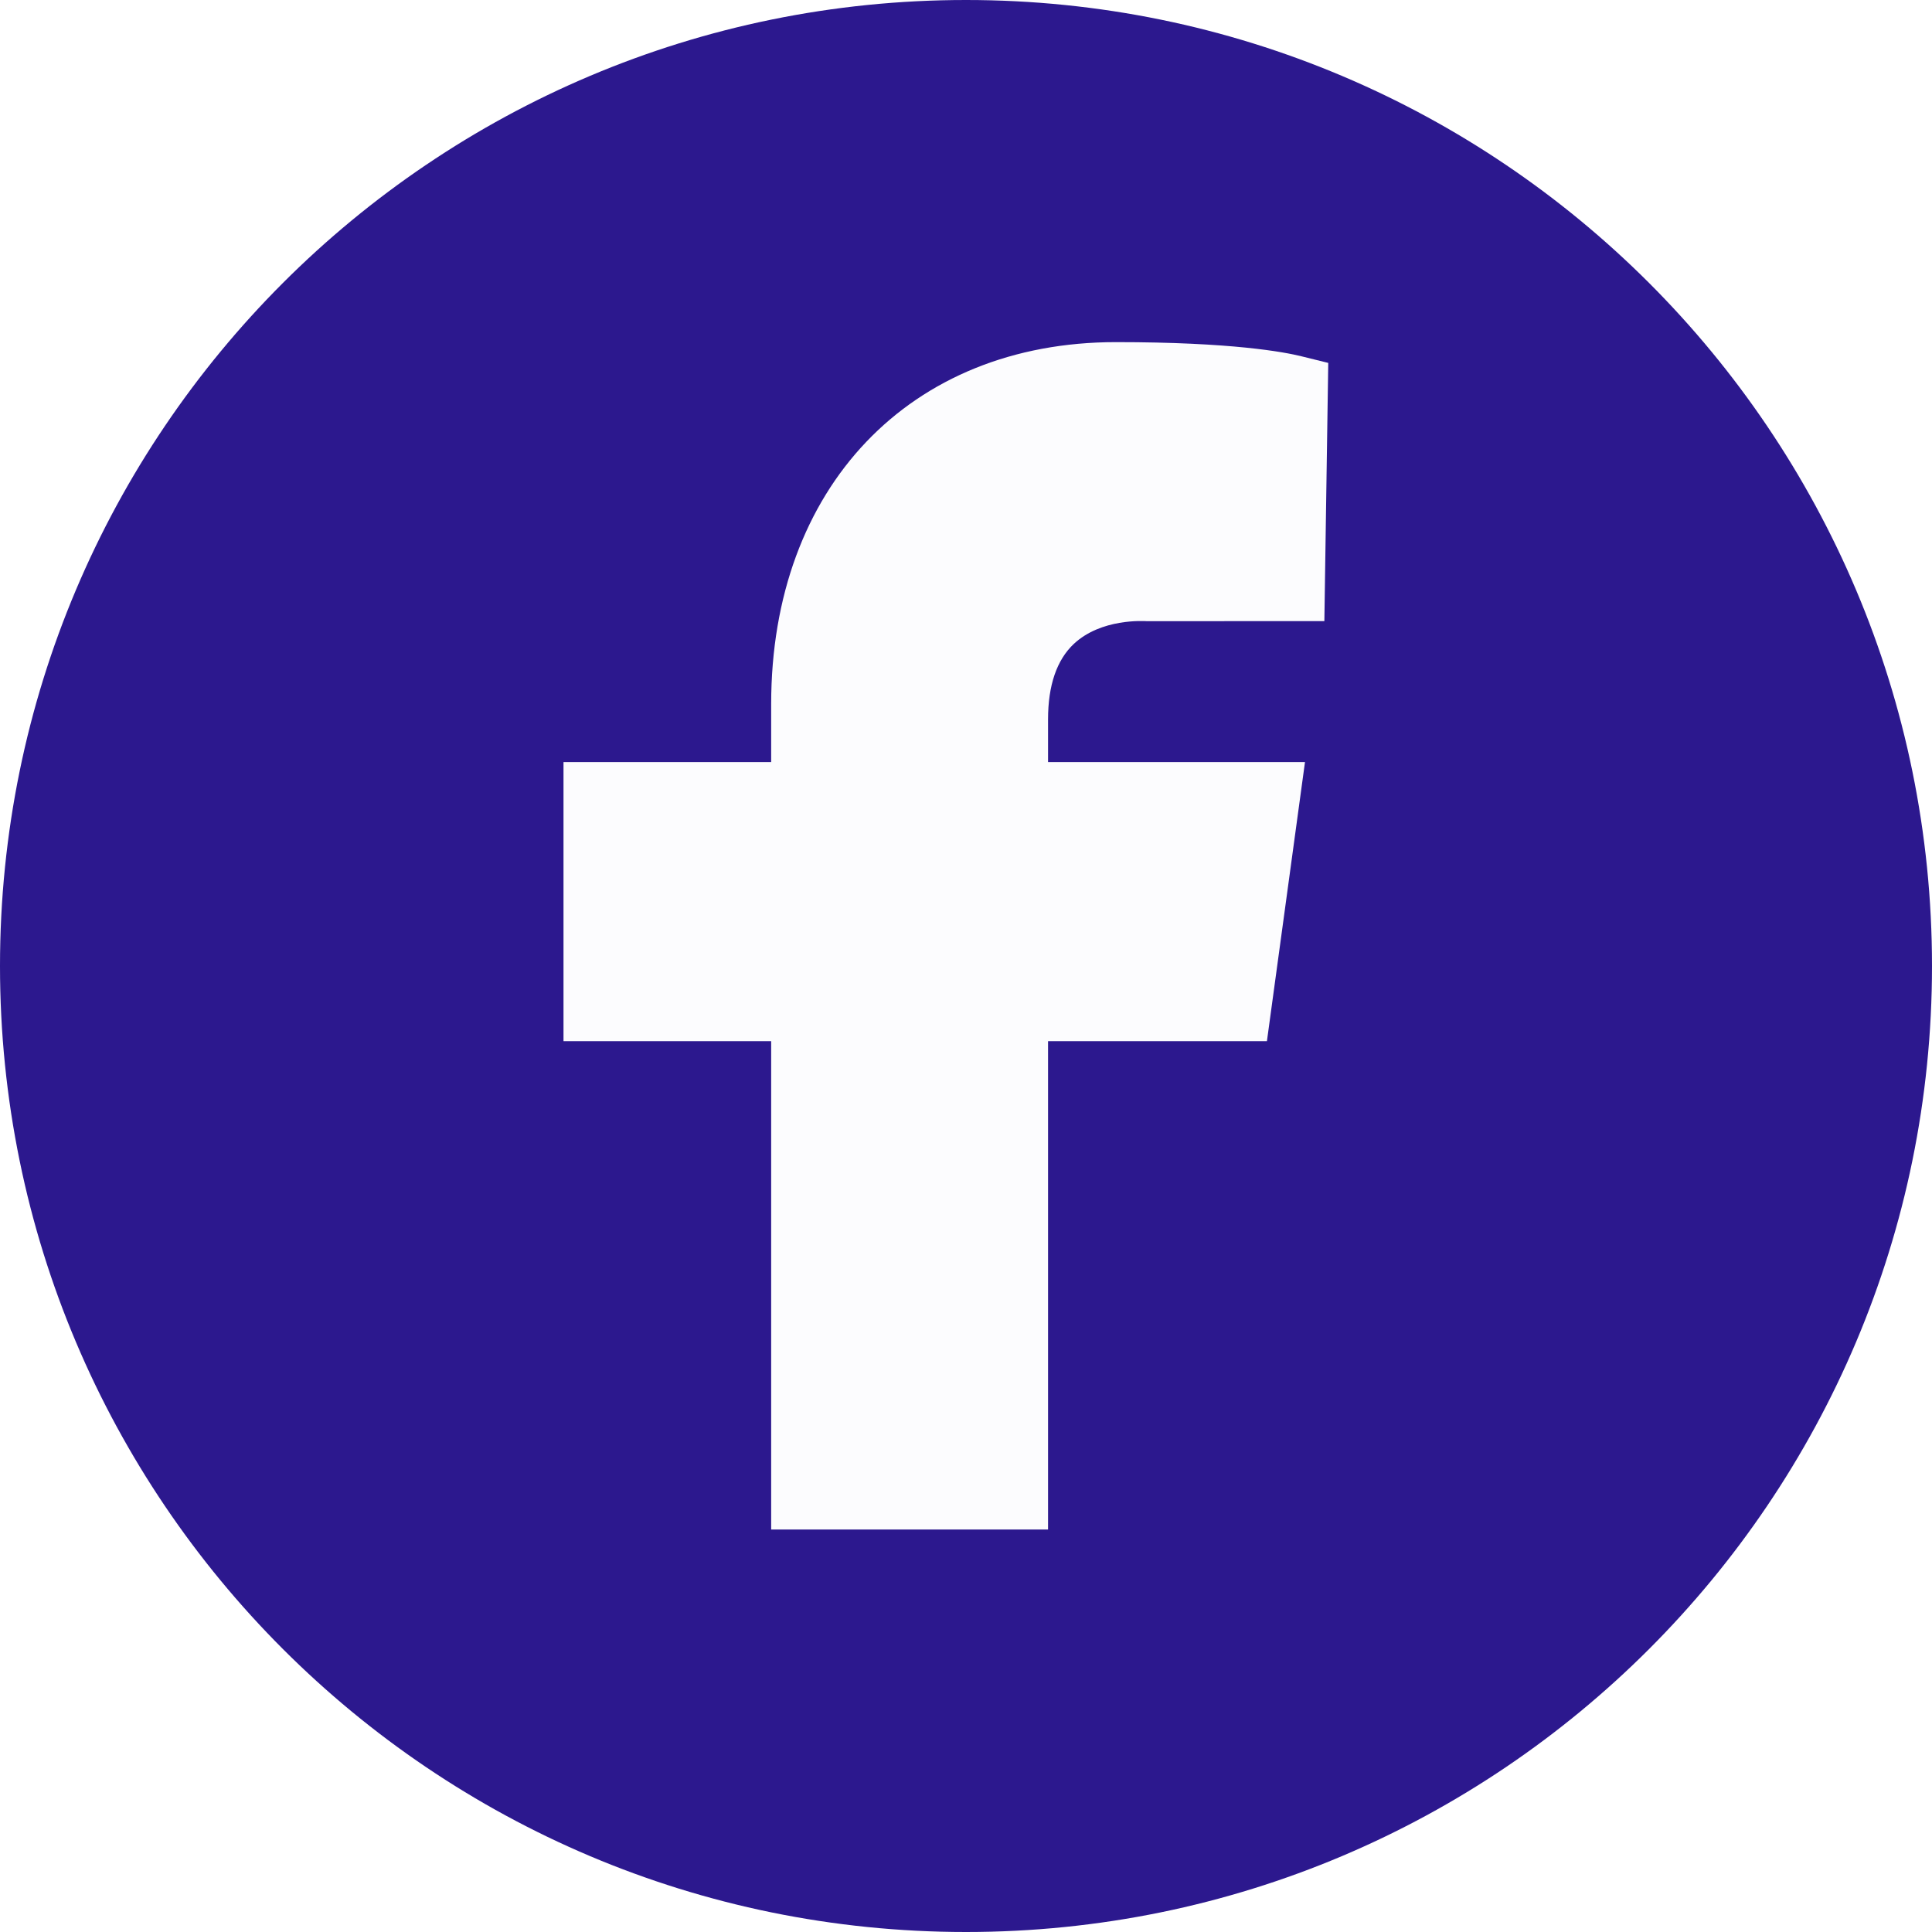
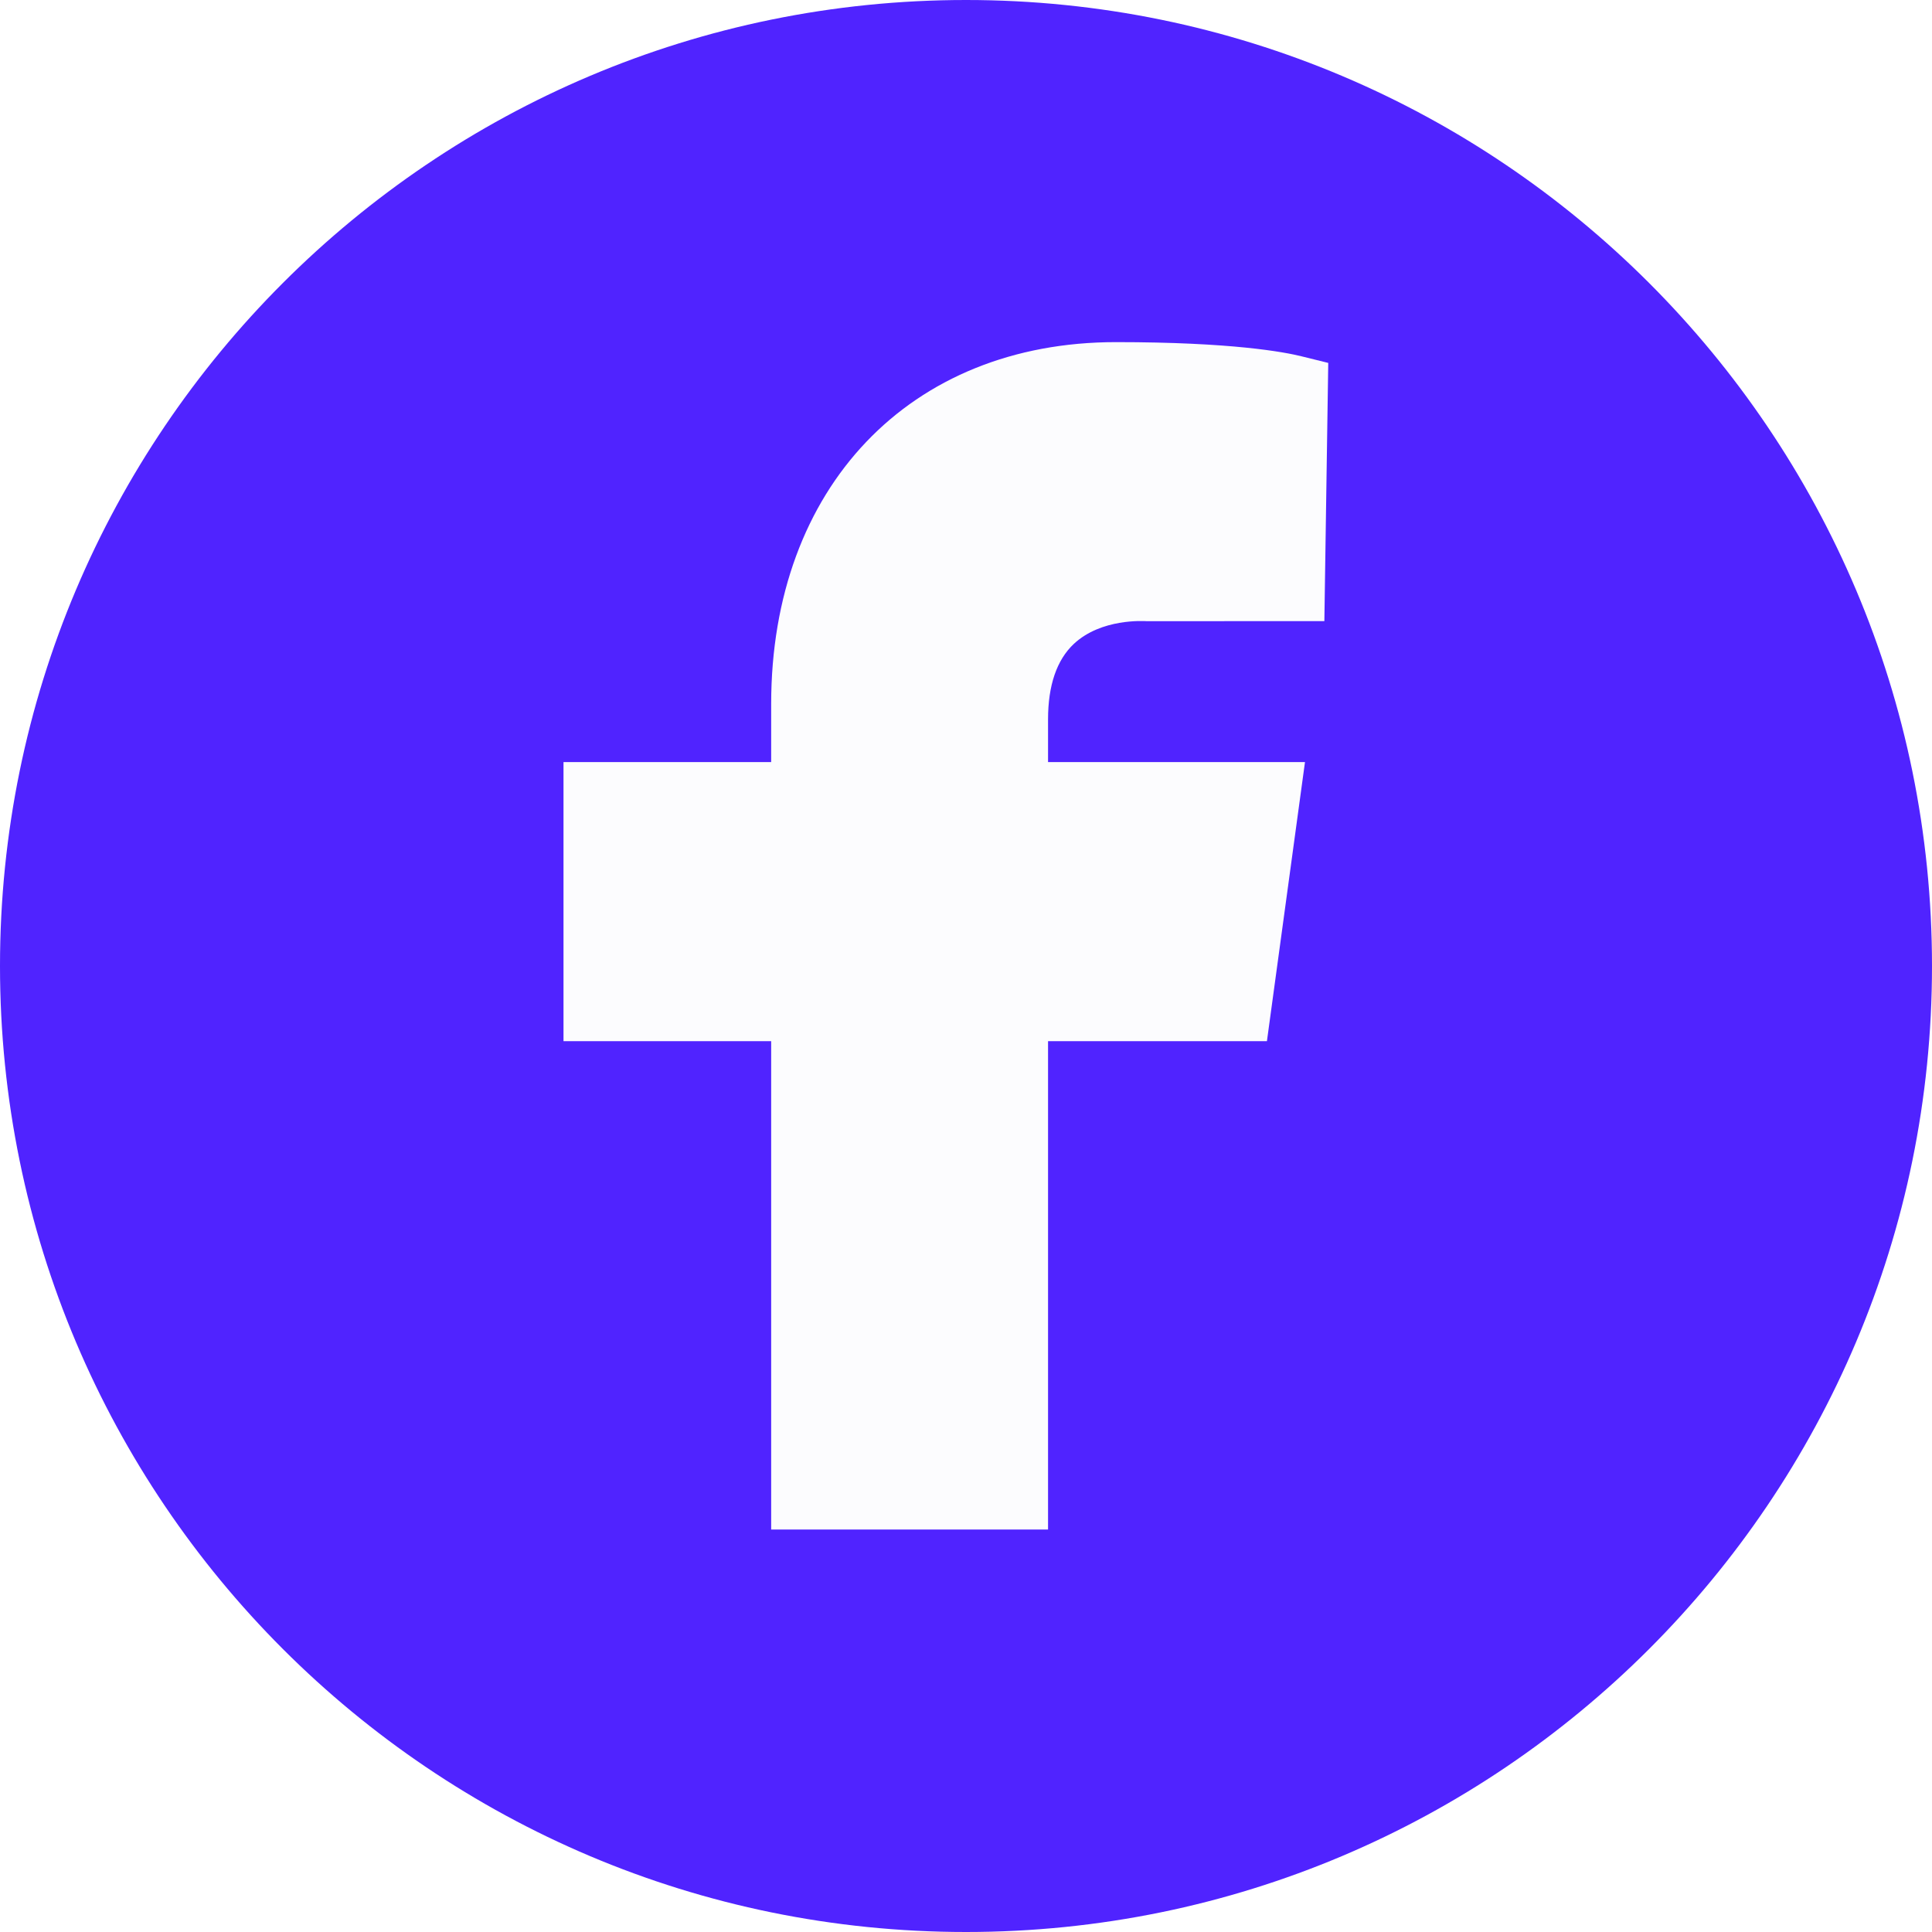
<svg xmlns="http://www.w3.org/2000/svg" width="96" height="96" viewBox="0 0 96 96" fill="none">
  <g clip-path="url(#clip0_1_2)">
    <rect width="96" height="96" fill="white" />
-     <circle cx="48" cy="48" r="48" fill="#2c188e" />
+     <circle cx="48" cy="48" r="48" fill="#5023ff" />
    <path fill-rule="evenodd" clip-rule="evenodd" d="M53.36 31.993C54.722 30.721 56.83 30.859 56.985 30.866L65.807 30.863L66 18.033L64.669 17.704C63.816 17.492 61.205 17 55.451 17C45.205 17 38.319 24.228 38.319 34.981V37.868H28V51.734H38.319V76H52.077V51.734H62.953L64.844 37.868H52.077V35.743C52.077 34.055 52.51 32.79 53.36 31.993Z" fill="#FCFCFE" />
  </g>
  <defs>
    <clipPath id="clip0_1_2">
      <rect width="96" height="96" fill="white" />
    </clipPath>
  </defs>
</svg>
